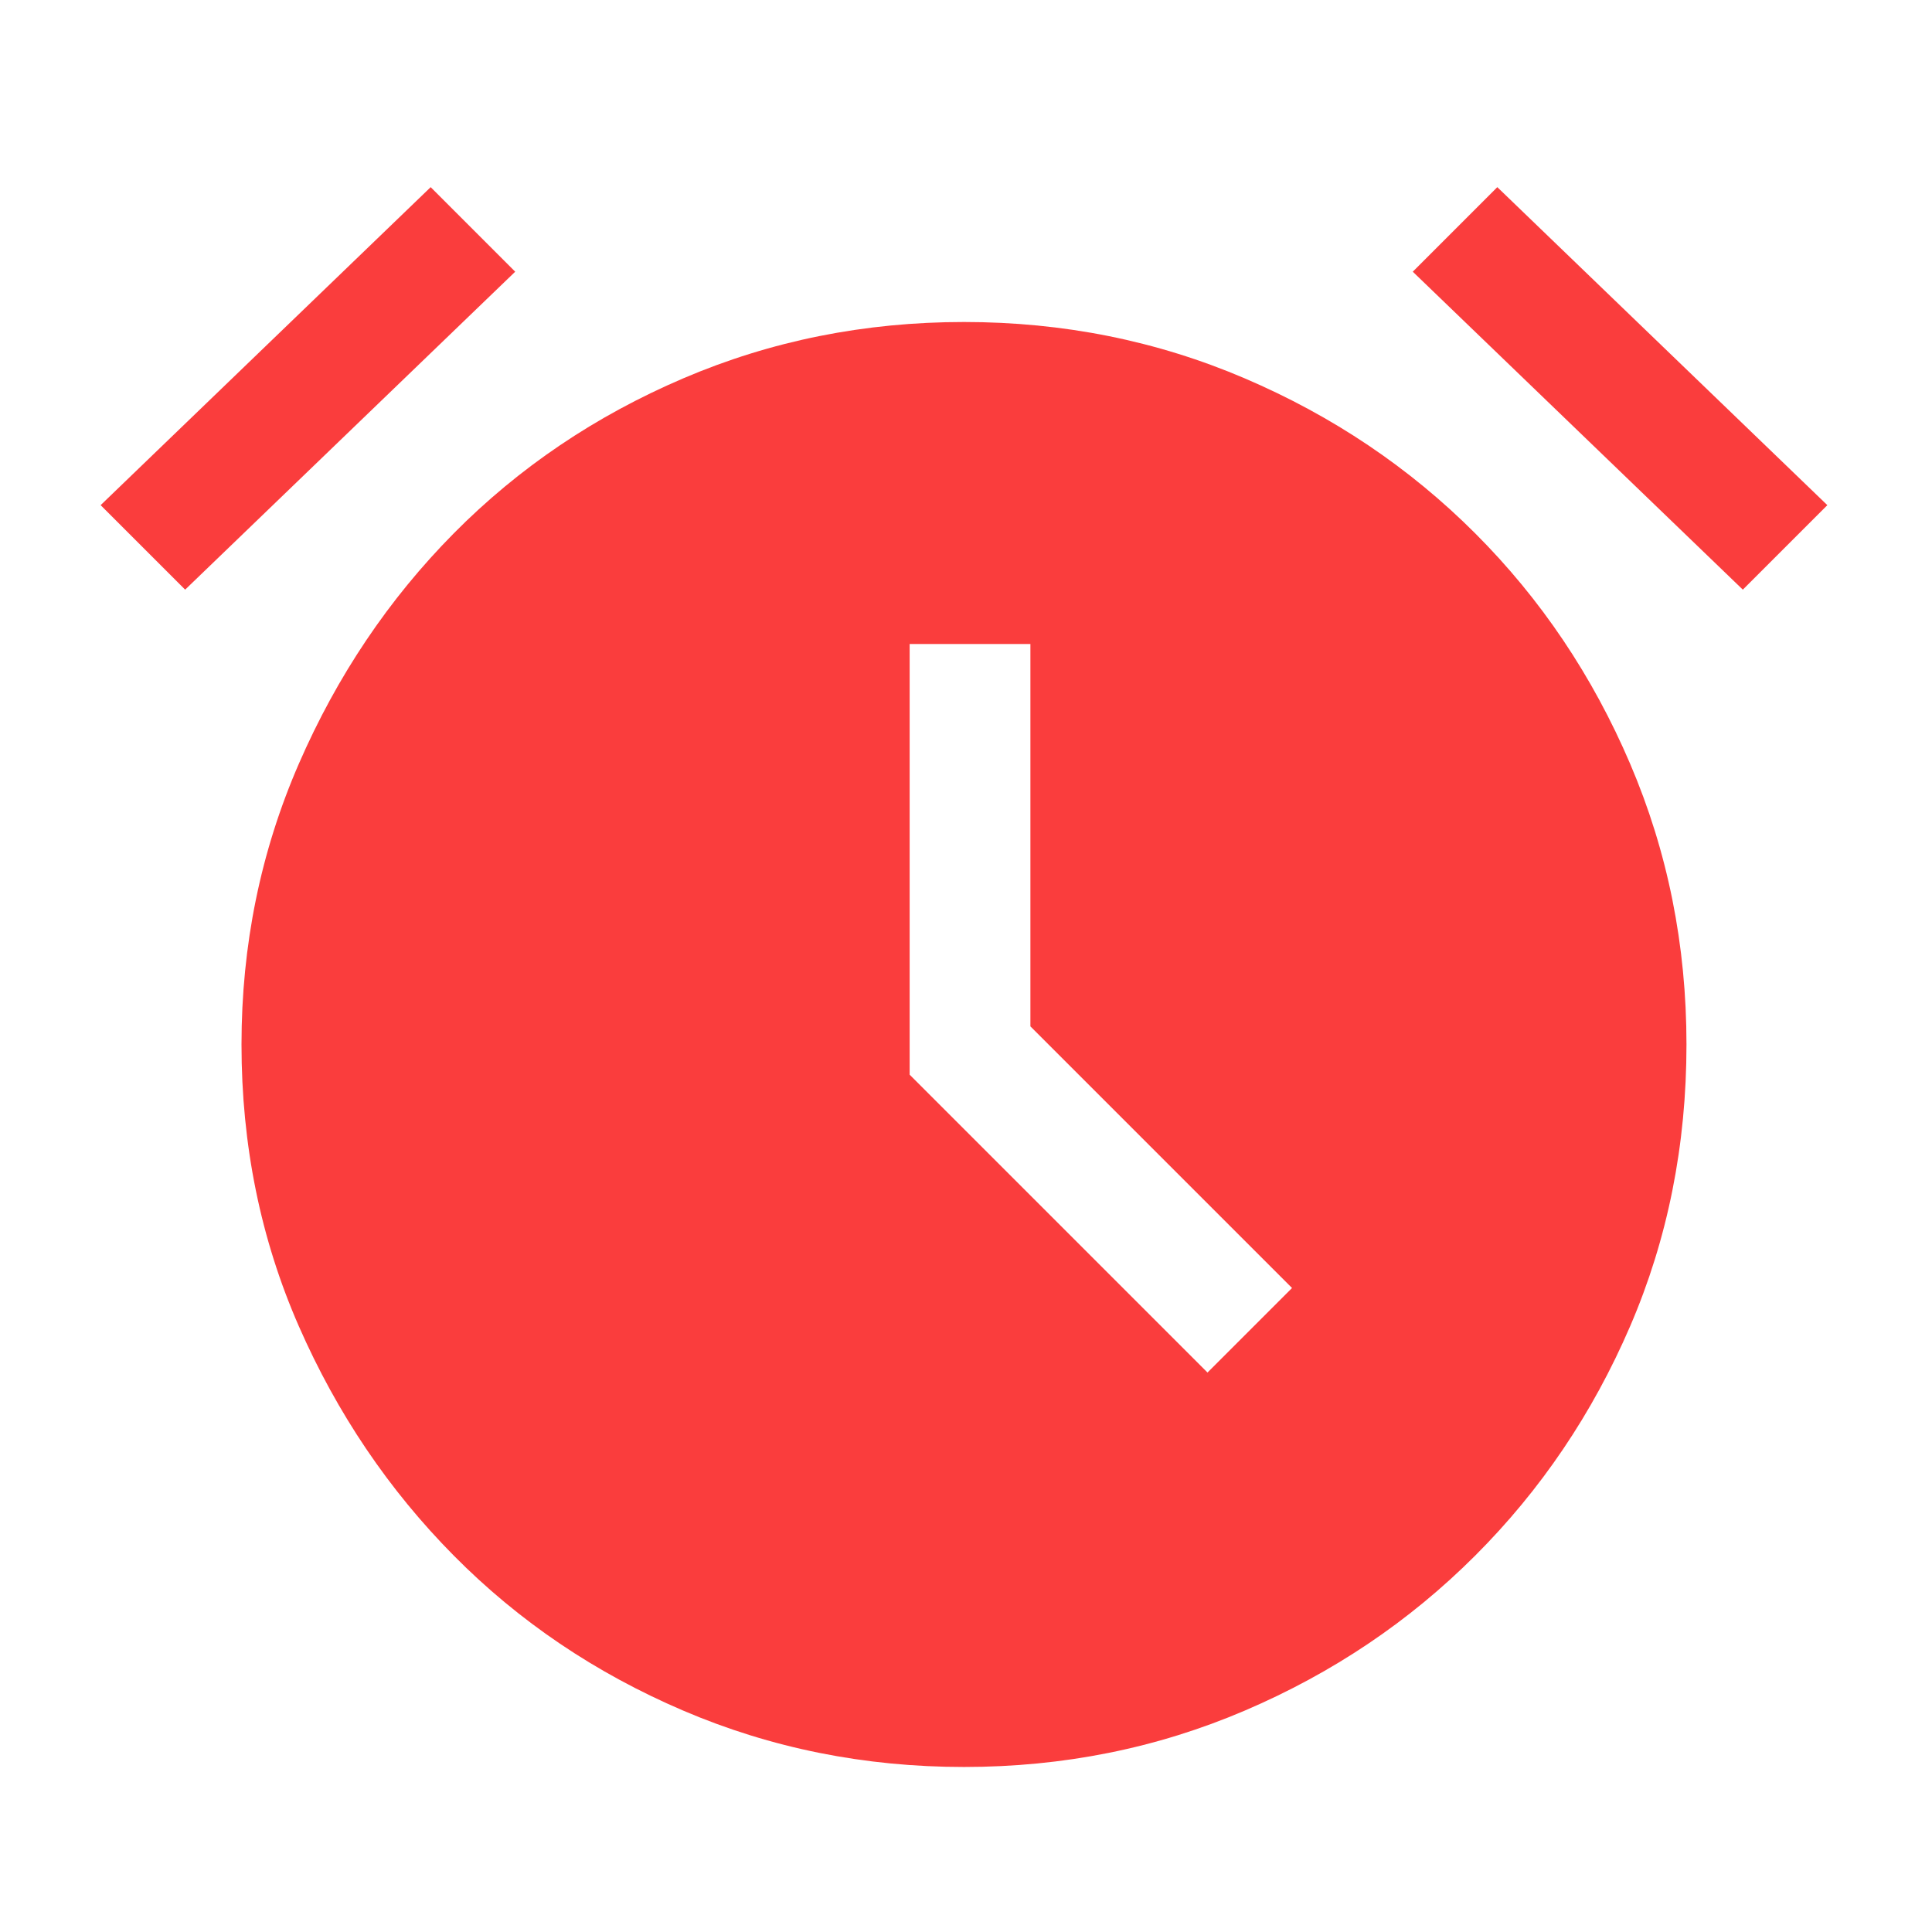
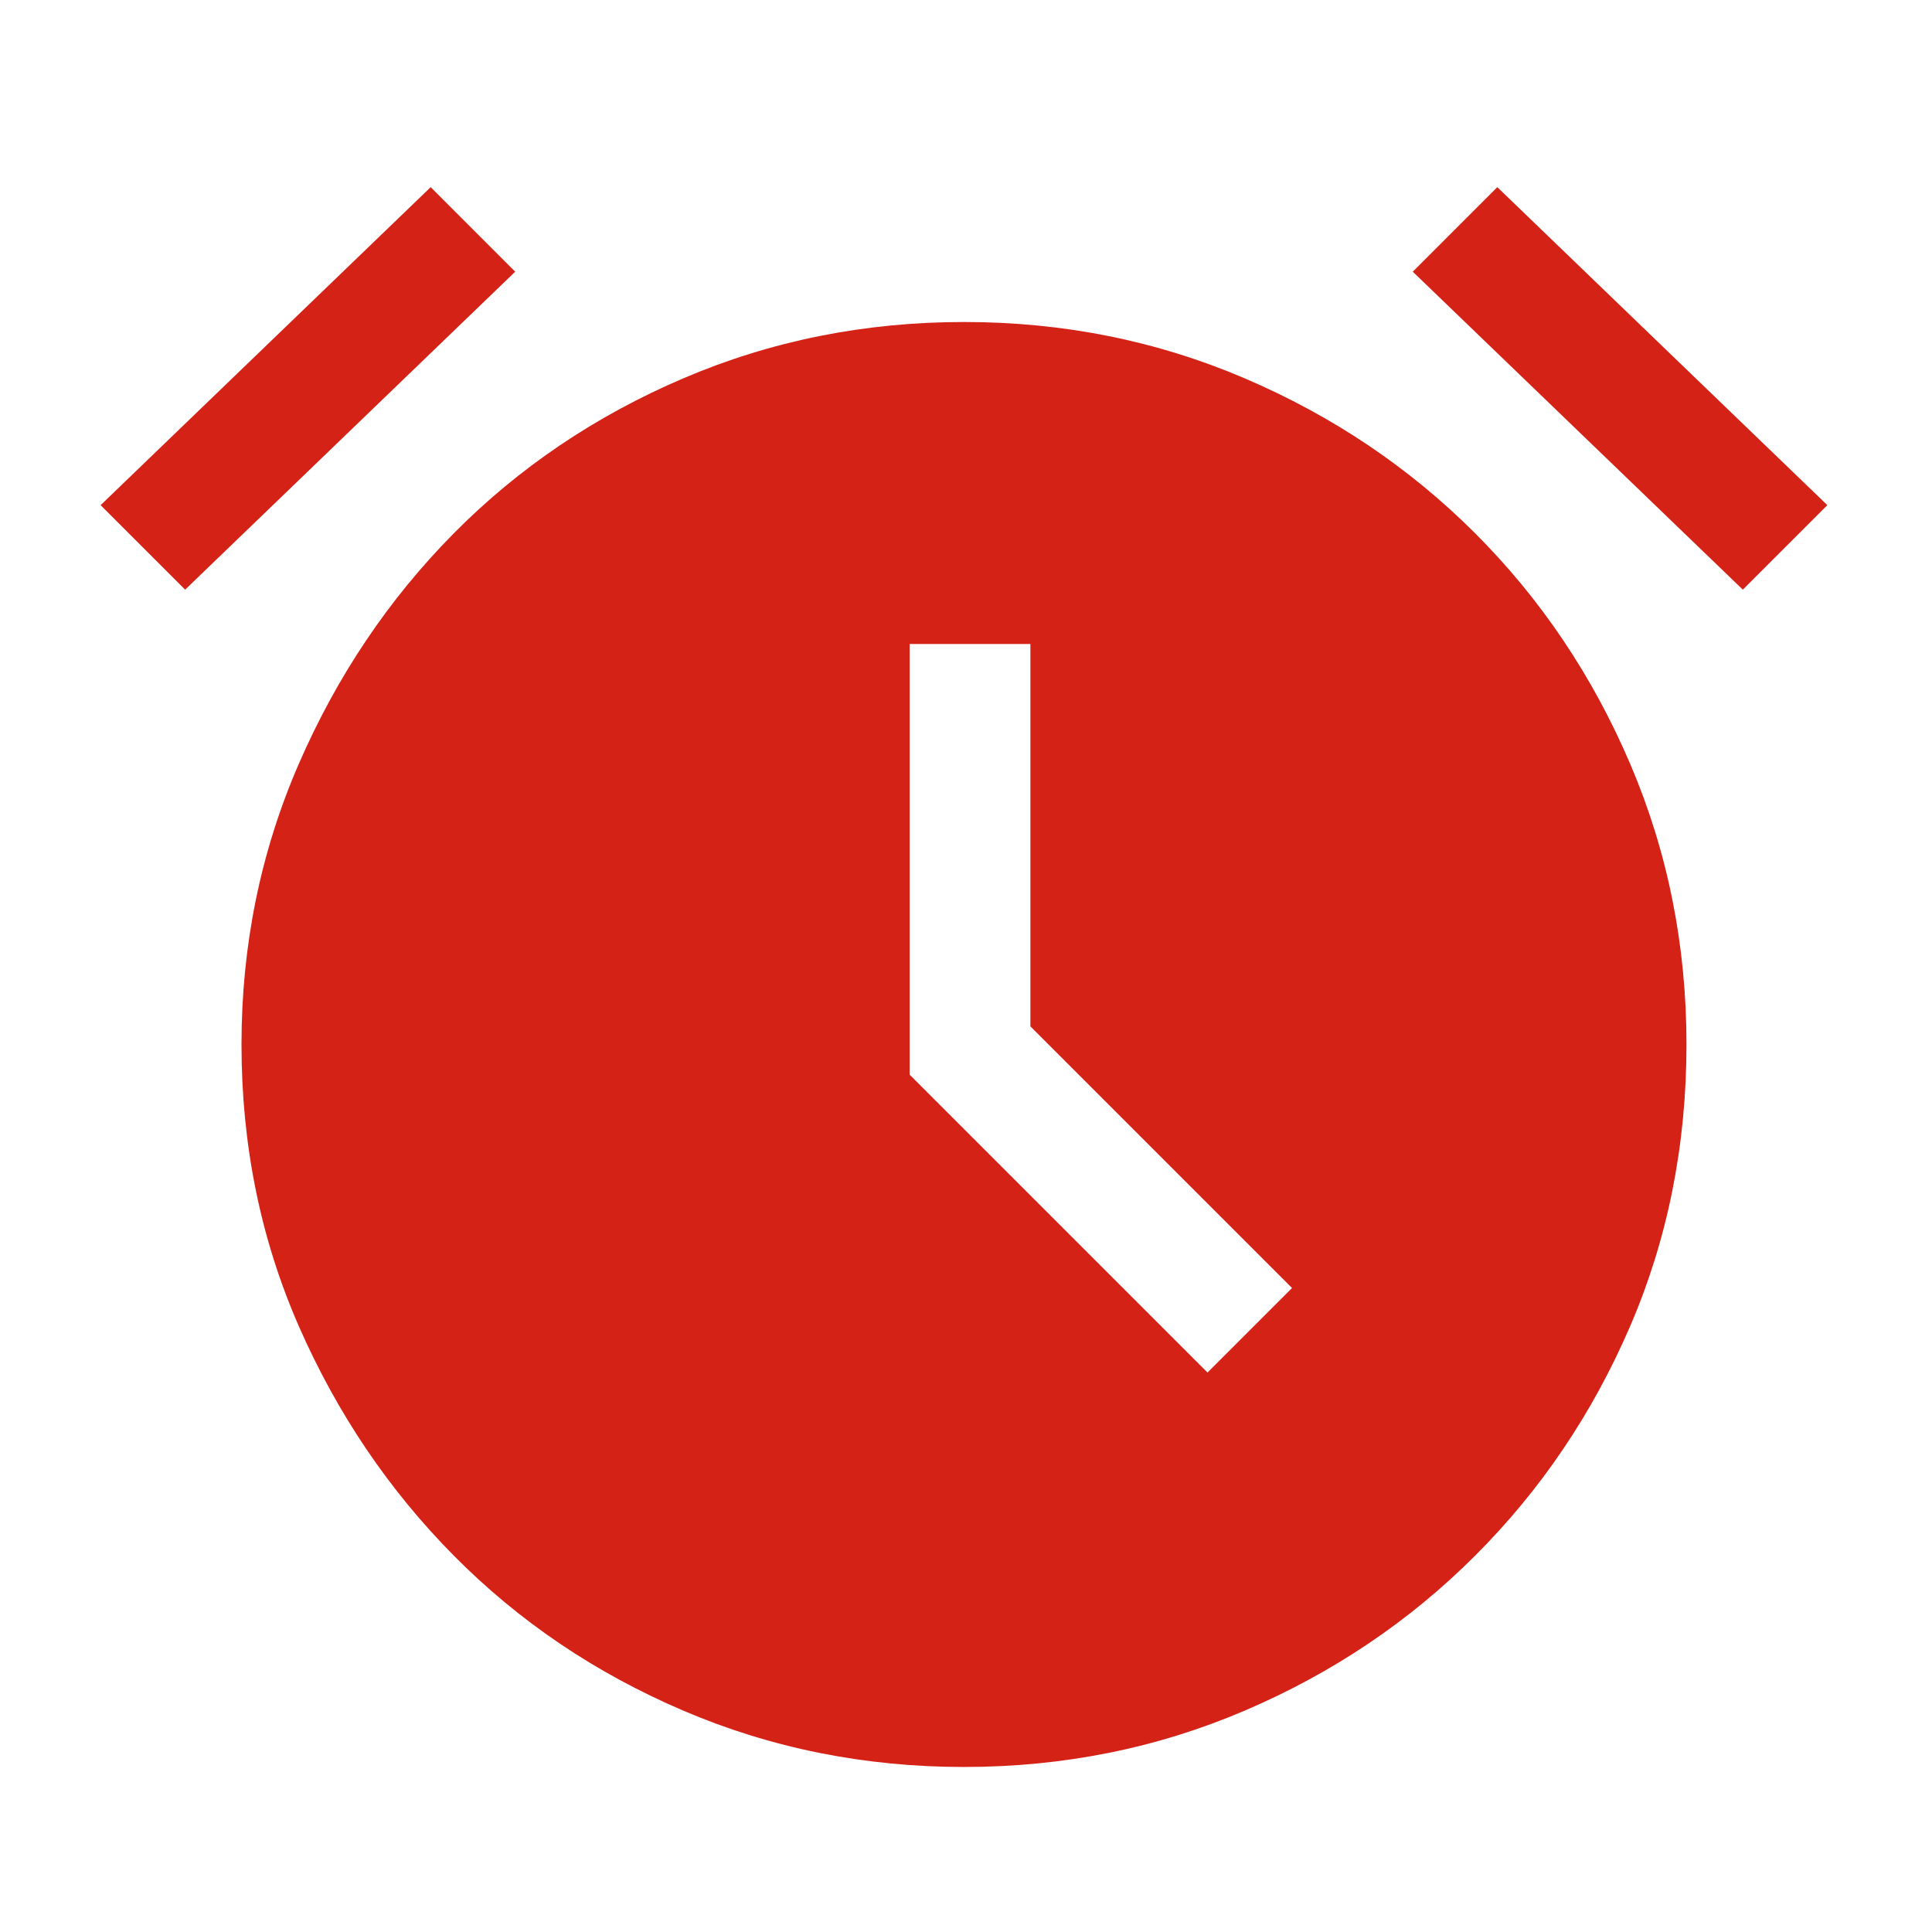
<svg xmlns="http://www.w3.org/2000/svg" width="60" height="60" viewBox="0 0 60 60" fill="none">
  <mask id="mask0_258_618" style="mask-type:alpha" maskUnits="userSpaceOnUse" x="0" y="0" width="60" height="60">
    <rect width="60" height="60" fill="#C4C4C4" />
  </mask>
  <g mask="url(#mask0_258_618)">
-     <path d="M29.938 54.875C26.854 54.875 23.948 54.292 21.219 53.125C18.49 51.958 16.115 50.354 14.094 48.312C12.073 46.271 10.469 43.896 9.281 41.188C8.094 38.479 7.5 35.562 7.5 32.438C7.5 29.354 8.094 26.448 9.281 23.719C10.469 20.99 12.073 18.604 14.094 16.562C16.115 14.521 18.49 12.917 21.219 11.75C23.948 10.583 26.854 10 29.938 10C33.021 10 35.927 10.583 38.656 11.75C41.385 12.917 43.771 14.521 45.812 16.562C47.854 18.604 49.458 20.99 50.625 23.719C51.792 26.448 52.375 29.354 52.375 32.438C52.375 35.562 51.792 38.479 50.625 41.188C49.458 43.896 47.854 46.271 45.812 48.312C43.771 50.354 41.385 51.958 38.656 53.125C35.927 54.292 33.021 54.875 29.938 54.875ZM37.5 42.625L40.125 40L32 31.875V20H28.25V33.375L37.5 42.625ZM13.375 5.812L16 8.438L5.75 18.312L3.125 15.688L13.375 5.812ZM46.5 5.812L56.75 15.688L54.125 18.312L43.875 8.438L46.5 5.812Z" fill="#FA3D3D" />
+     <path d="M29.938 54.875C26.854 54.875 23.948 54.292 21.219 53.125C18.49 51.958 16.115 50.354 14.094 48.312C12.073 46.271 10.469 43.896 9.281 41.188C8.094 38.479 7.5 35.562 7.5 32.438C7.5 29.354 8.094 26.448 9.281 23.719C10.469 20.99 12.073 18.604 14.094 16.562C16.115 14.521 18.49 12.917 21.219 11.75C23.948 10.583 26.854 10 29.938 10C33.021 10 35.927 10.583 38.656 11.75C41.385 12.917 43.771 14.521 45.812 16.562C47.854 18.604 49.458 20.99 50.625 23.719C51.792 26.448 52.375 29.354 52.375 32.438C52.375 35.562 51.792 38.479 50.625 41.188C49.458 43.896 47.854 46.271 45.812 48.312C43.771 50.354 41.385 51.958 38.656 53.125C35.927 54.292 33.021 54.875 29.938 54.875ZM37.5 42.625L40.125 40L32 31.875V20H28.25V33.375L37.5 42.625ZM13.375 5.812L16 8.438L5.75 18.312L3.125 15.688L13.375 5.812ZM46.5 5.812L56.75 15.688L54.125 18.312L43.875 8.438L46.5 5.812Z" fill="#D42216" />
  </g>
</svg>
